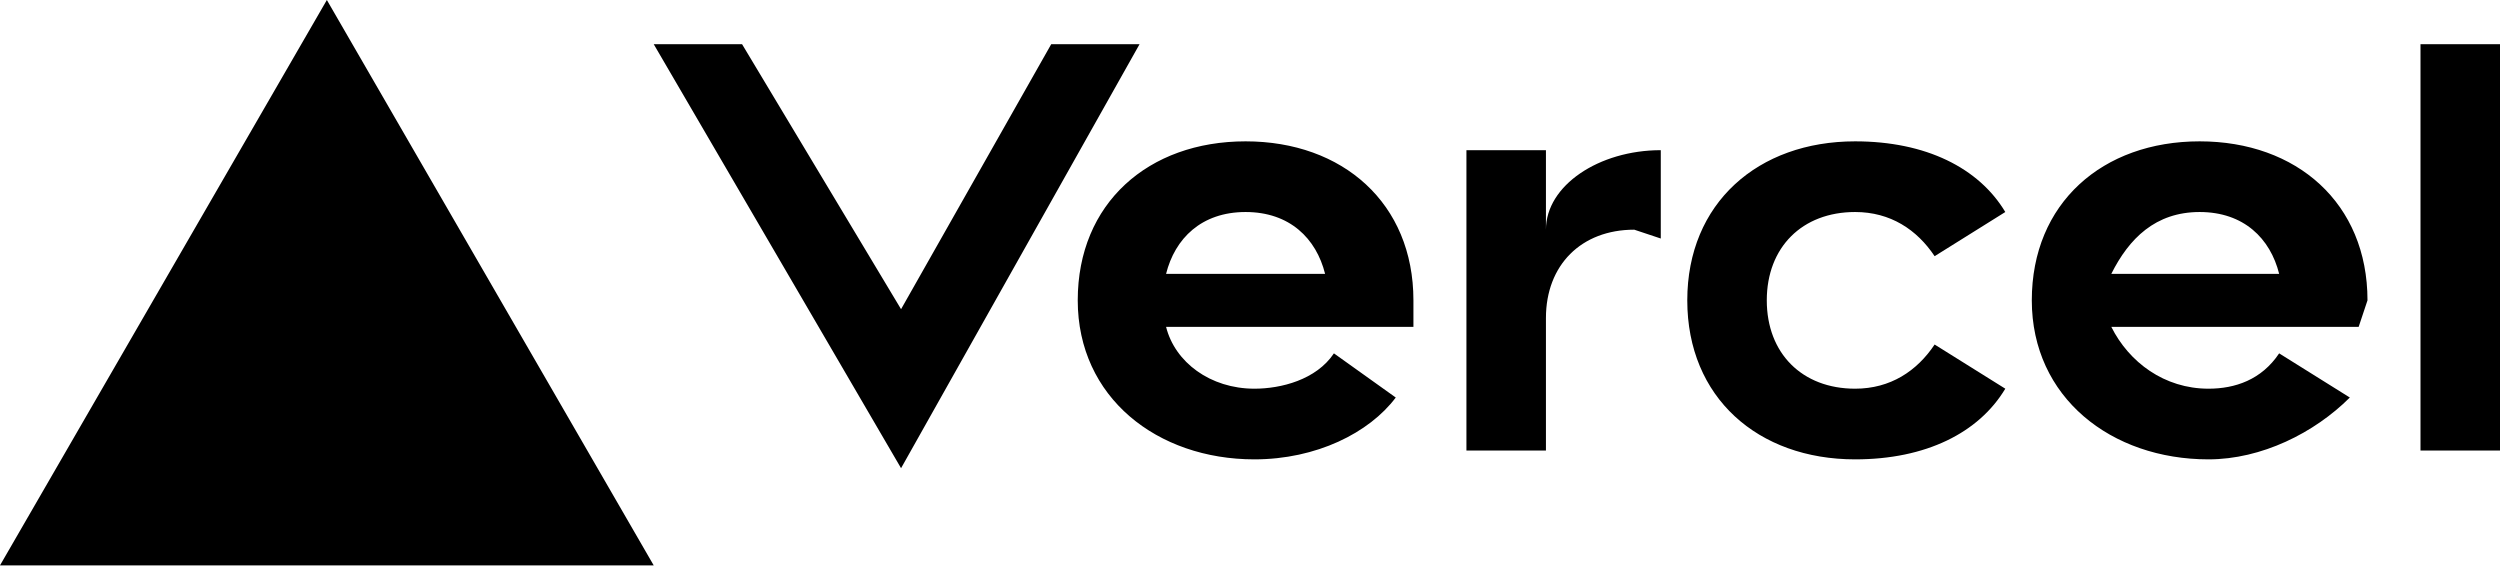
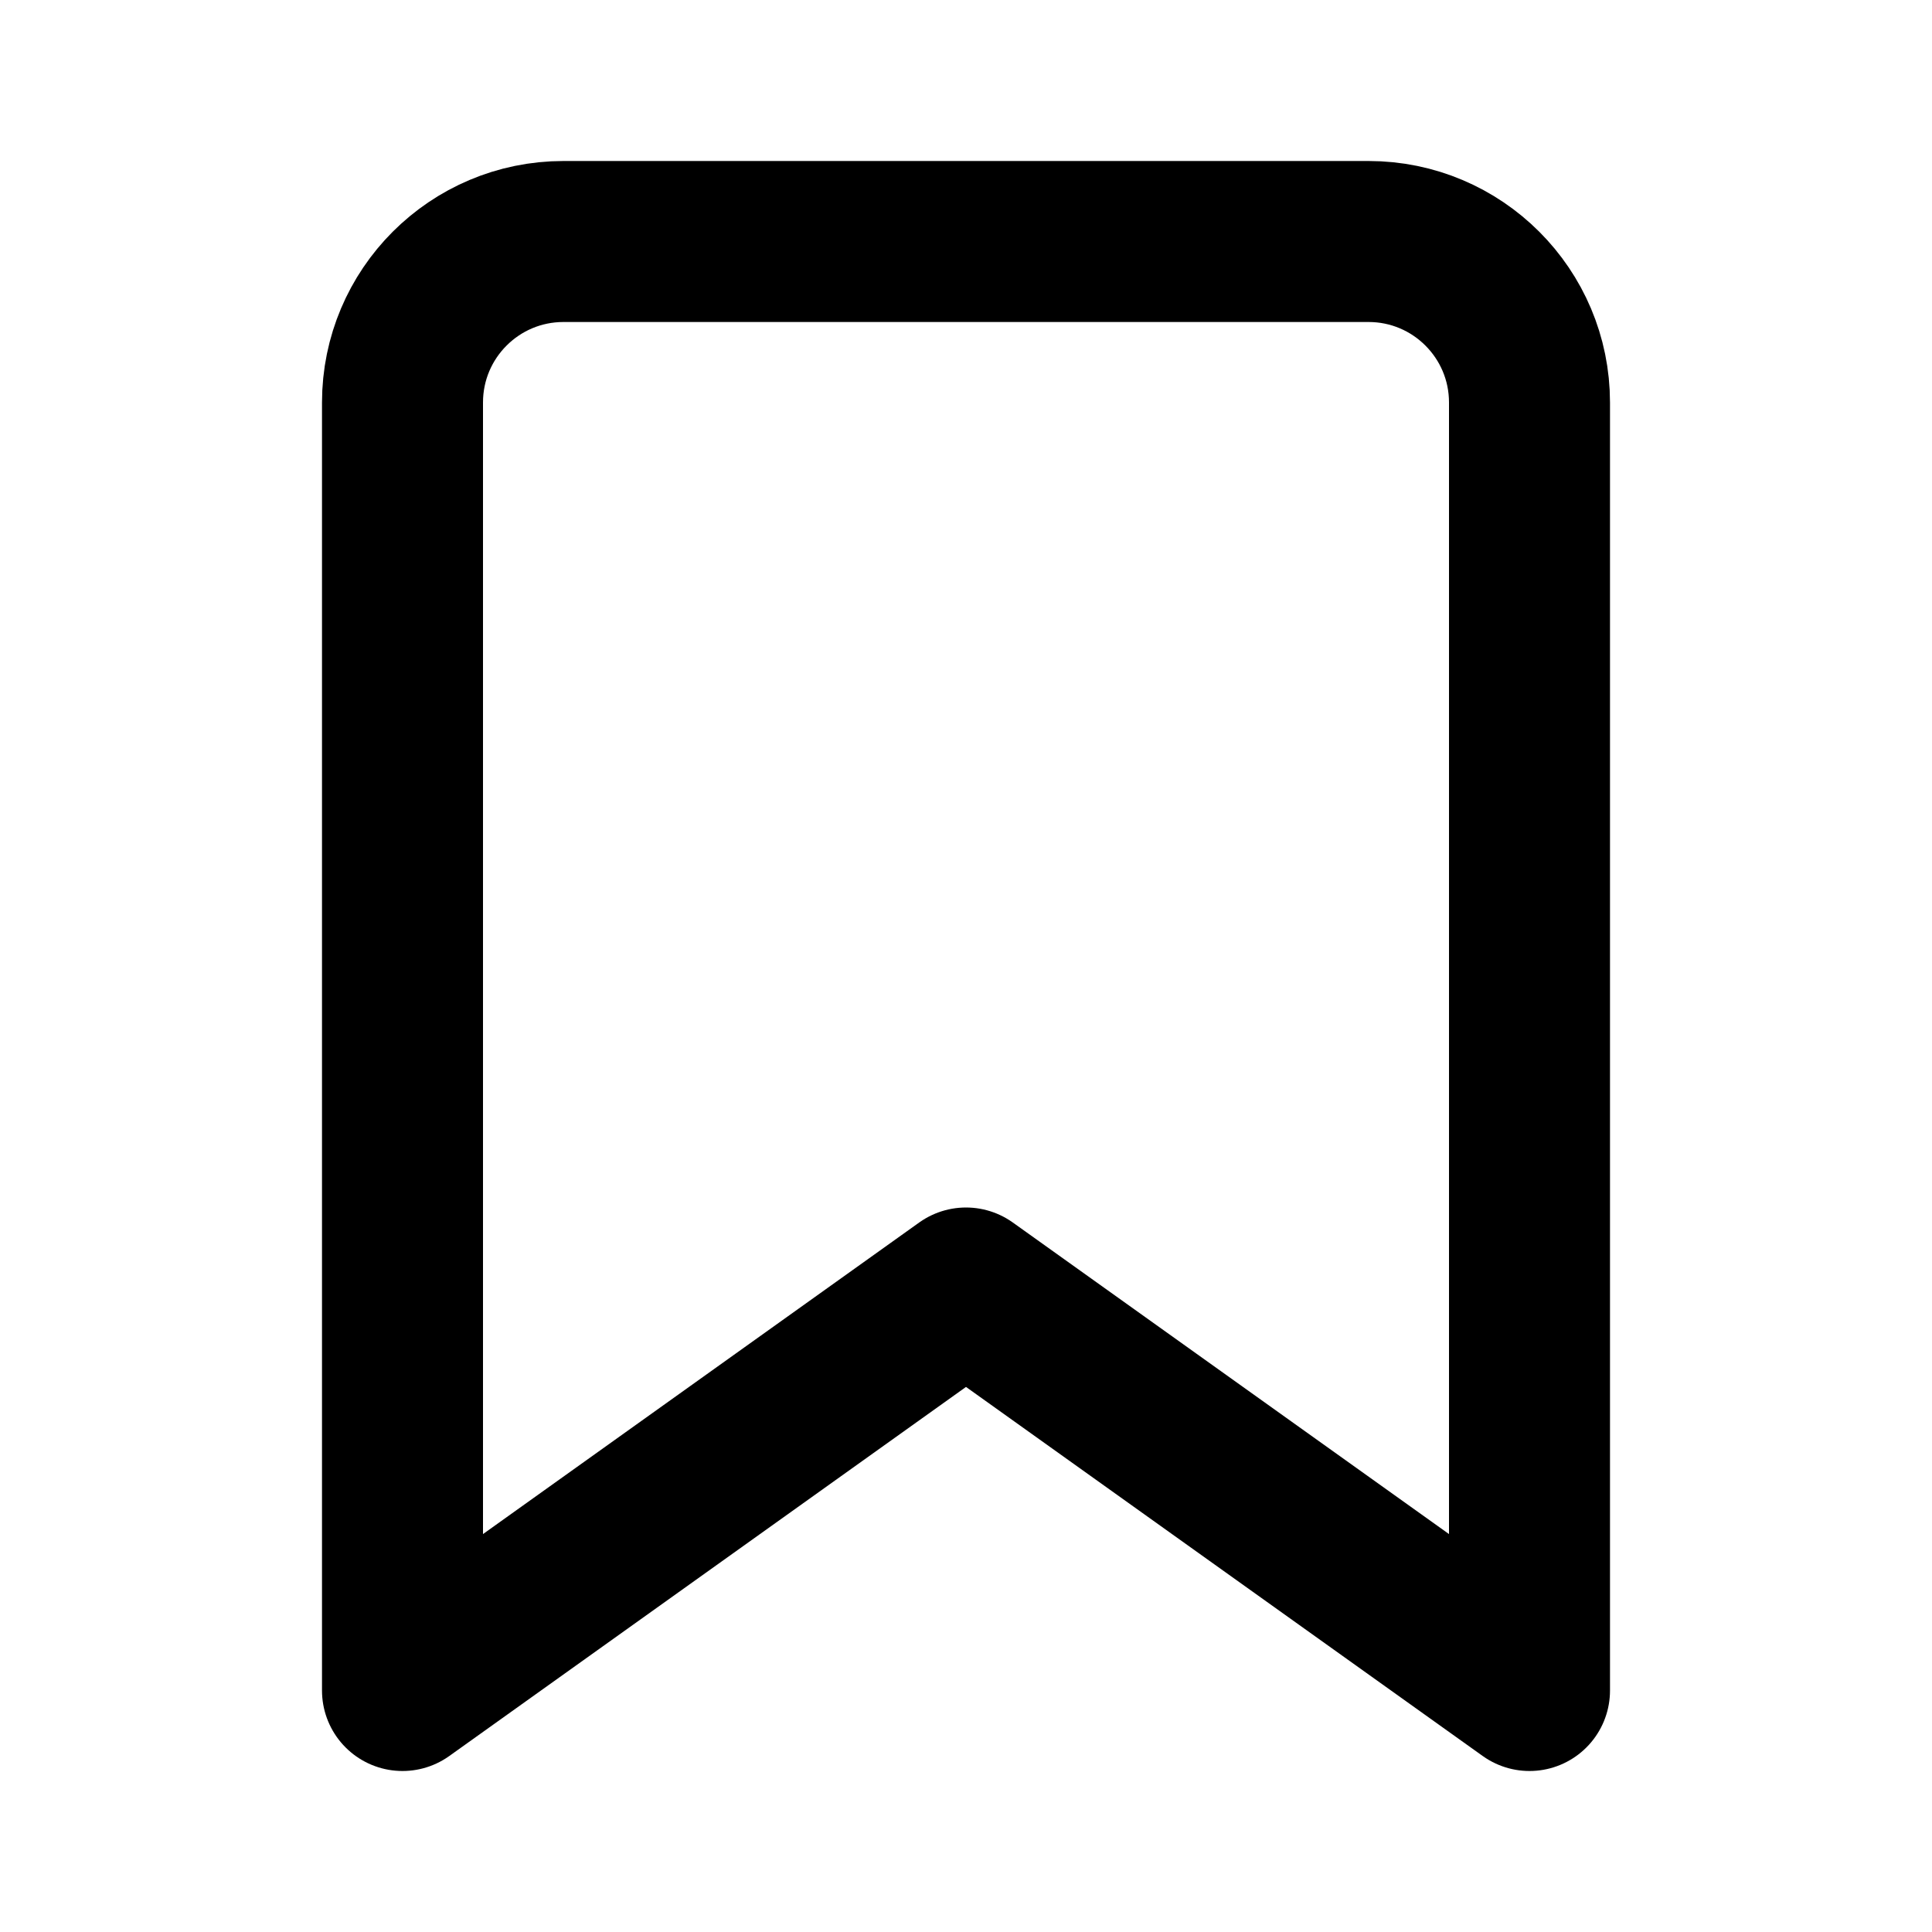
- <svg xmlns="http://www.w3.org/2000/svg" fill="none" viewBox="0 0 283 64">
-   <path fill="black" d="M141 16c-11 0-19 7-19 18s9 18 20 18c7 0 13-3 16-7l-7-5c-2 3-6 4-9 4-5 0-9-3-10-7h28v-3c0-11-8-18-19-18zm-9 15c1-4 4-7 9-7s8 3 9 7h-18zm117-15c-11 0-19 7-19 18s9 18 20 18c6 0 12-3 16-7l-8-5c-2 3-5 4-8 4-5 0-9-3-11-7h28l1-3c0-11-8-18-19-18zm-10 15c2-4 5-7 10-7s8 3 9 7h-19zm-39 3c0 6 4 10 10 10 4 0 7-2 9-5l8 5c-3 5-9 8-17 8-11 0-19-7-19-18s8-18 19-18c8 0 14 3 17 8l-8 5c-2-3-5-5-9-5-6 0-10 4-10 10zm83-29v46h-9V5h9zM37 0l37 64H0L37 0zm92 5-27 48L74 5h10l18 30 17-30h10zm59 12v10l-3-1c-6 0-10 4-10 10v15h-9V17h9v9c0-5 6-9 13-9z" />
+ <svg xmlns="http://www.w3.org/2000/svg" width="24" height="24" viewBox="0 0 24 24" fill="none" stroke="#000000" stroke-width="2" stroke-linecap="round" stroke-linejoin="round">
+   <path d="M19 21l-7-5-7 5V5a2 2 0 0 1 2-2h10a2 2 0 0 1 2 2z" />
</svg>
